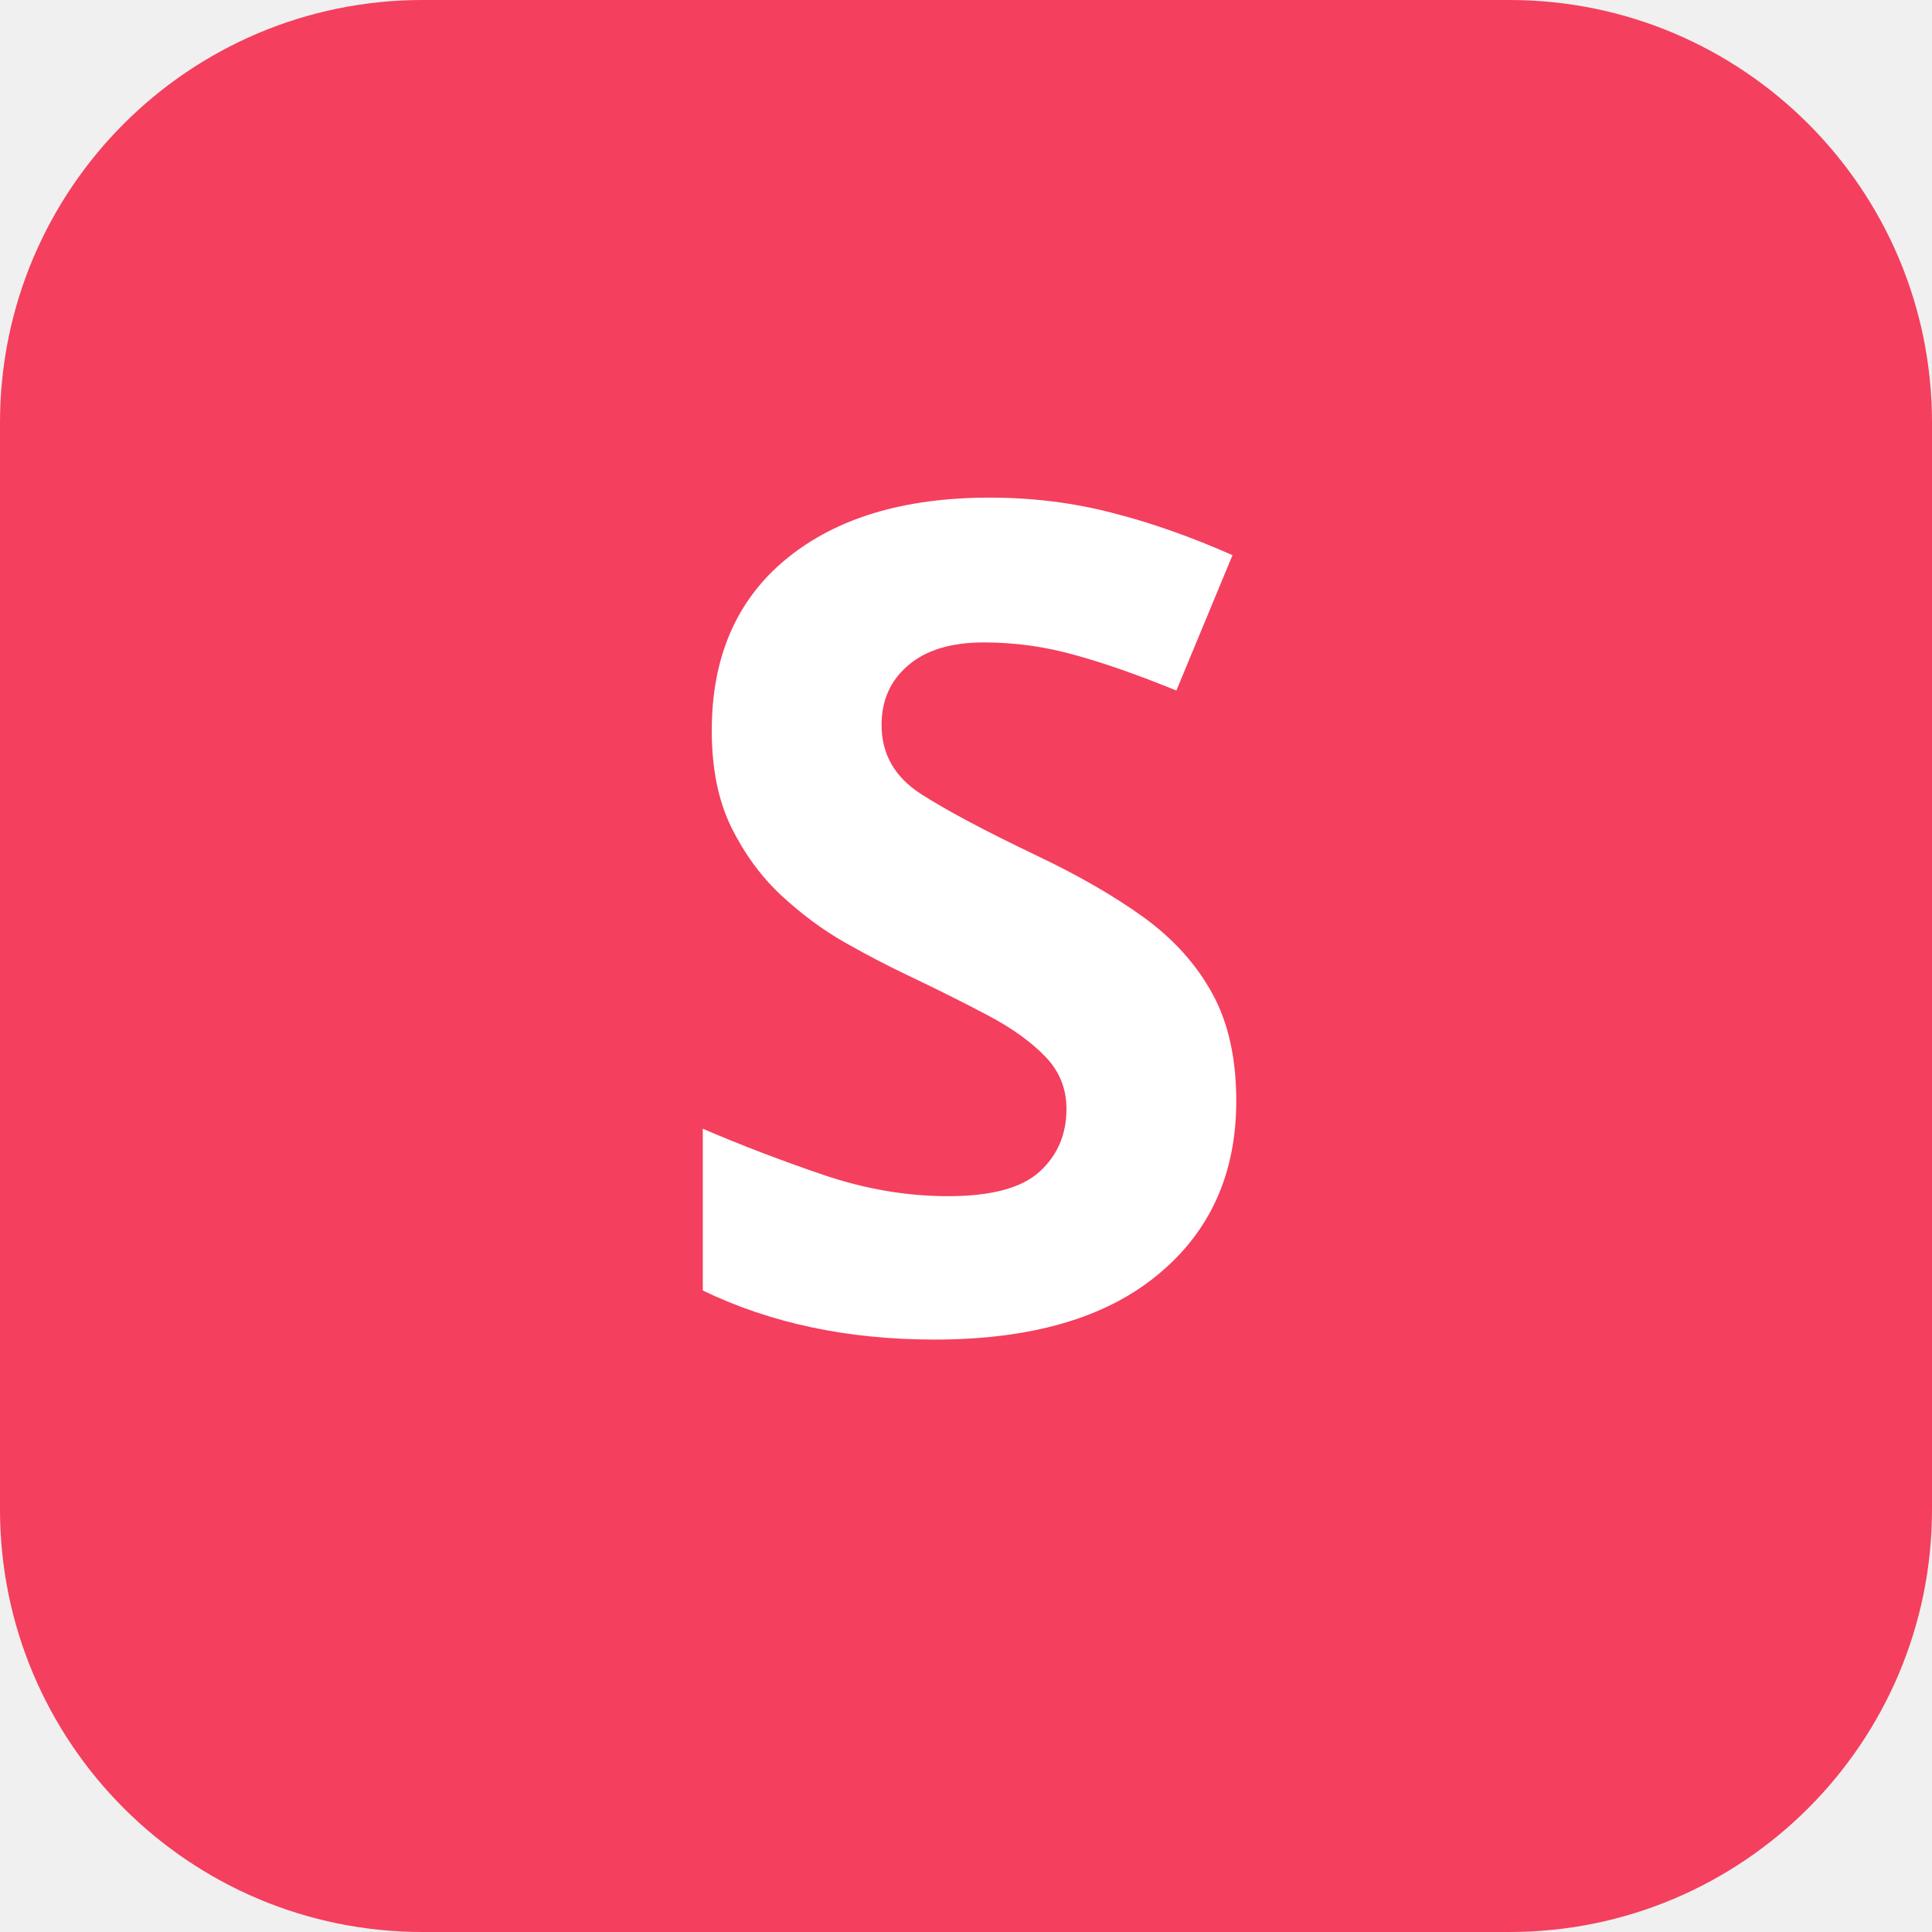
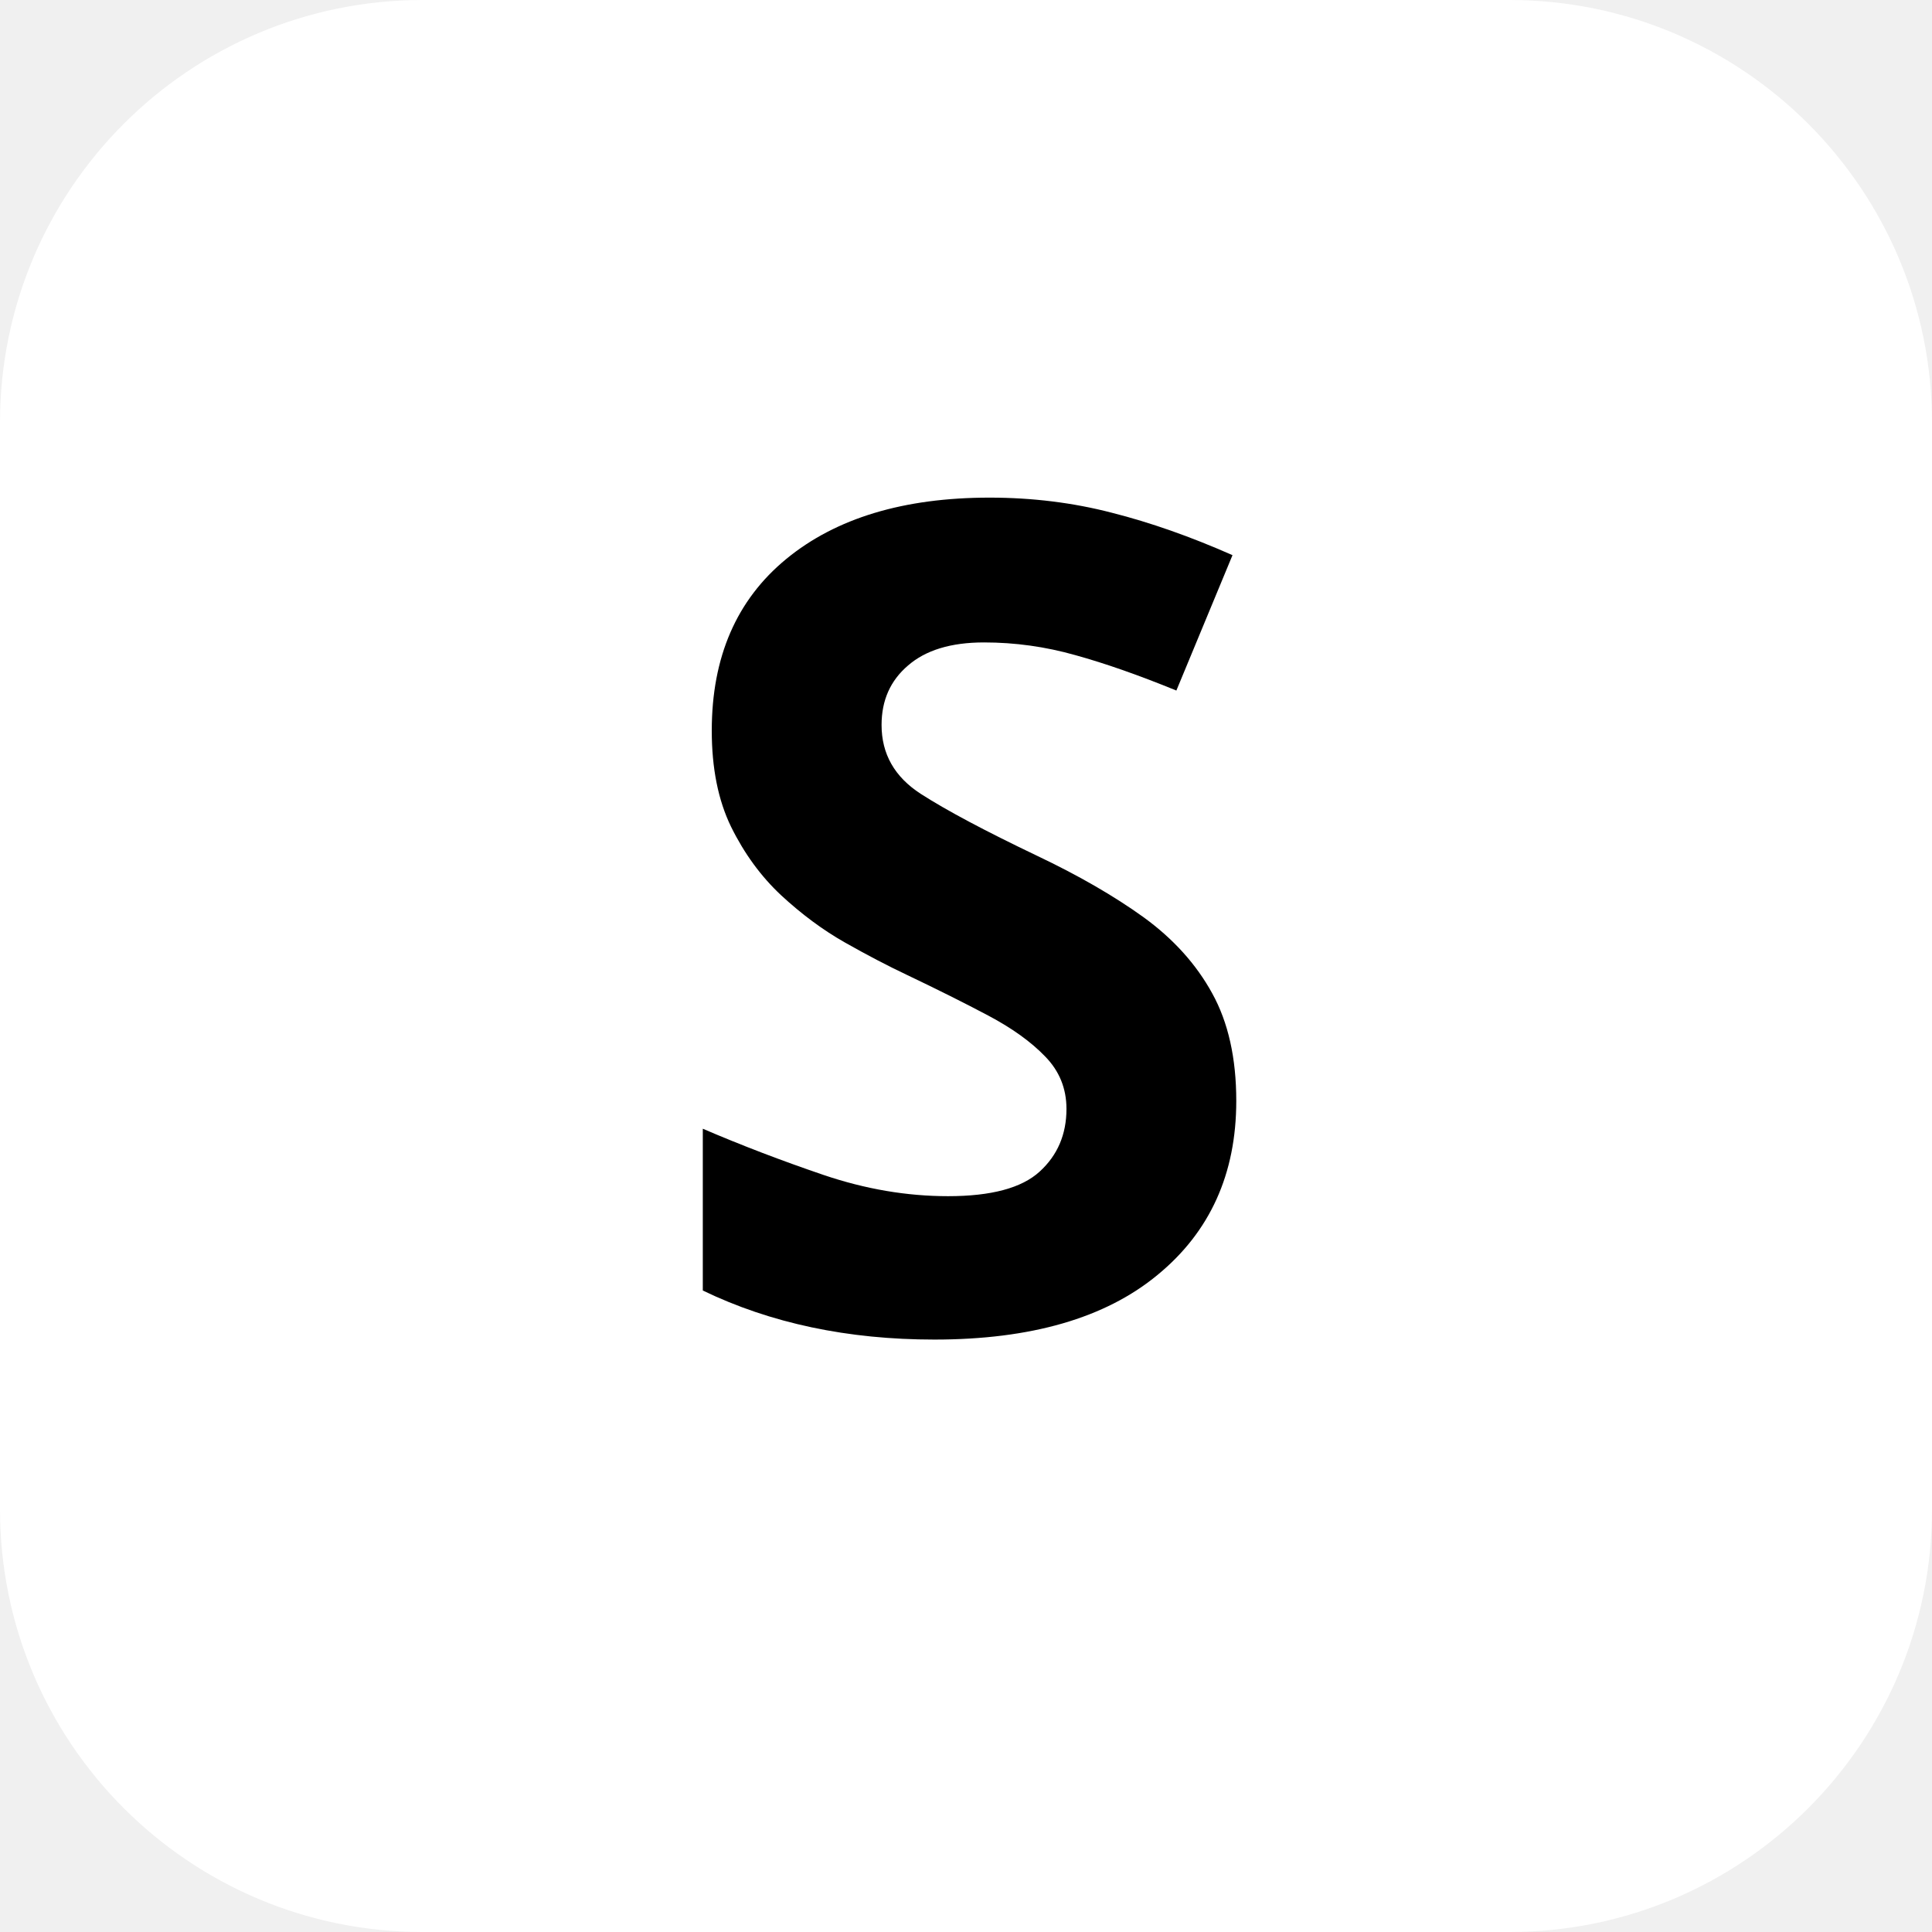
<svg xmlns="http://www.w3.org/2000/svg" viewBox="0 0 64 64">
-   <rect width="64" height="64" rx="14" fill="#f43f5e" />
-   <text x="32" y="44" text-anchor="middle" font-family="system-ui, sans-serif" font-size="38" font-weight="800" fill="white">S</text>
+   <rect width="64" height="64" rx="14" fill="white" />
+   <text x="32" y="44" text-anchor="middle" font-family="system-ui, sans-serif" font-size="38" font-weight="800" fill="black">S</text>
</svg>
